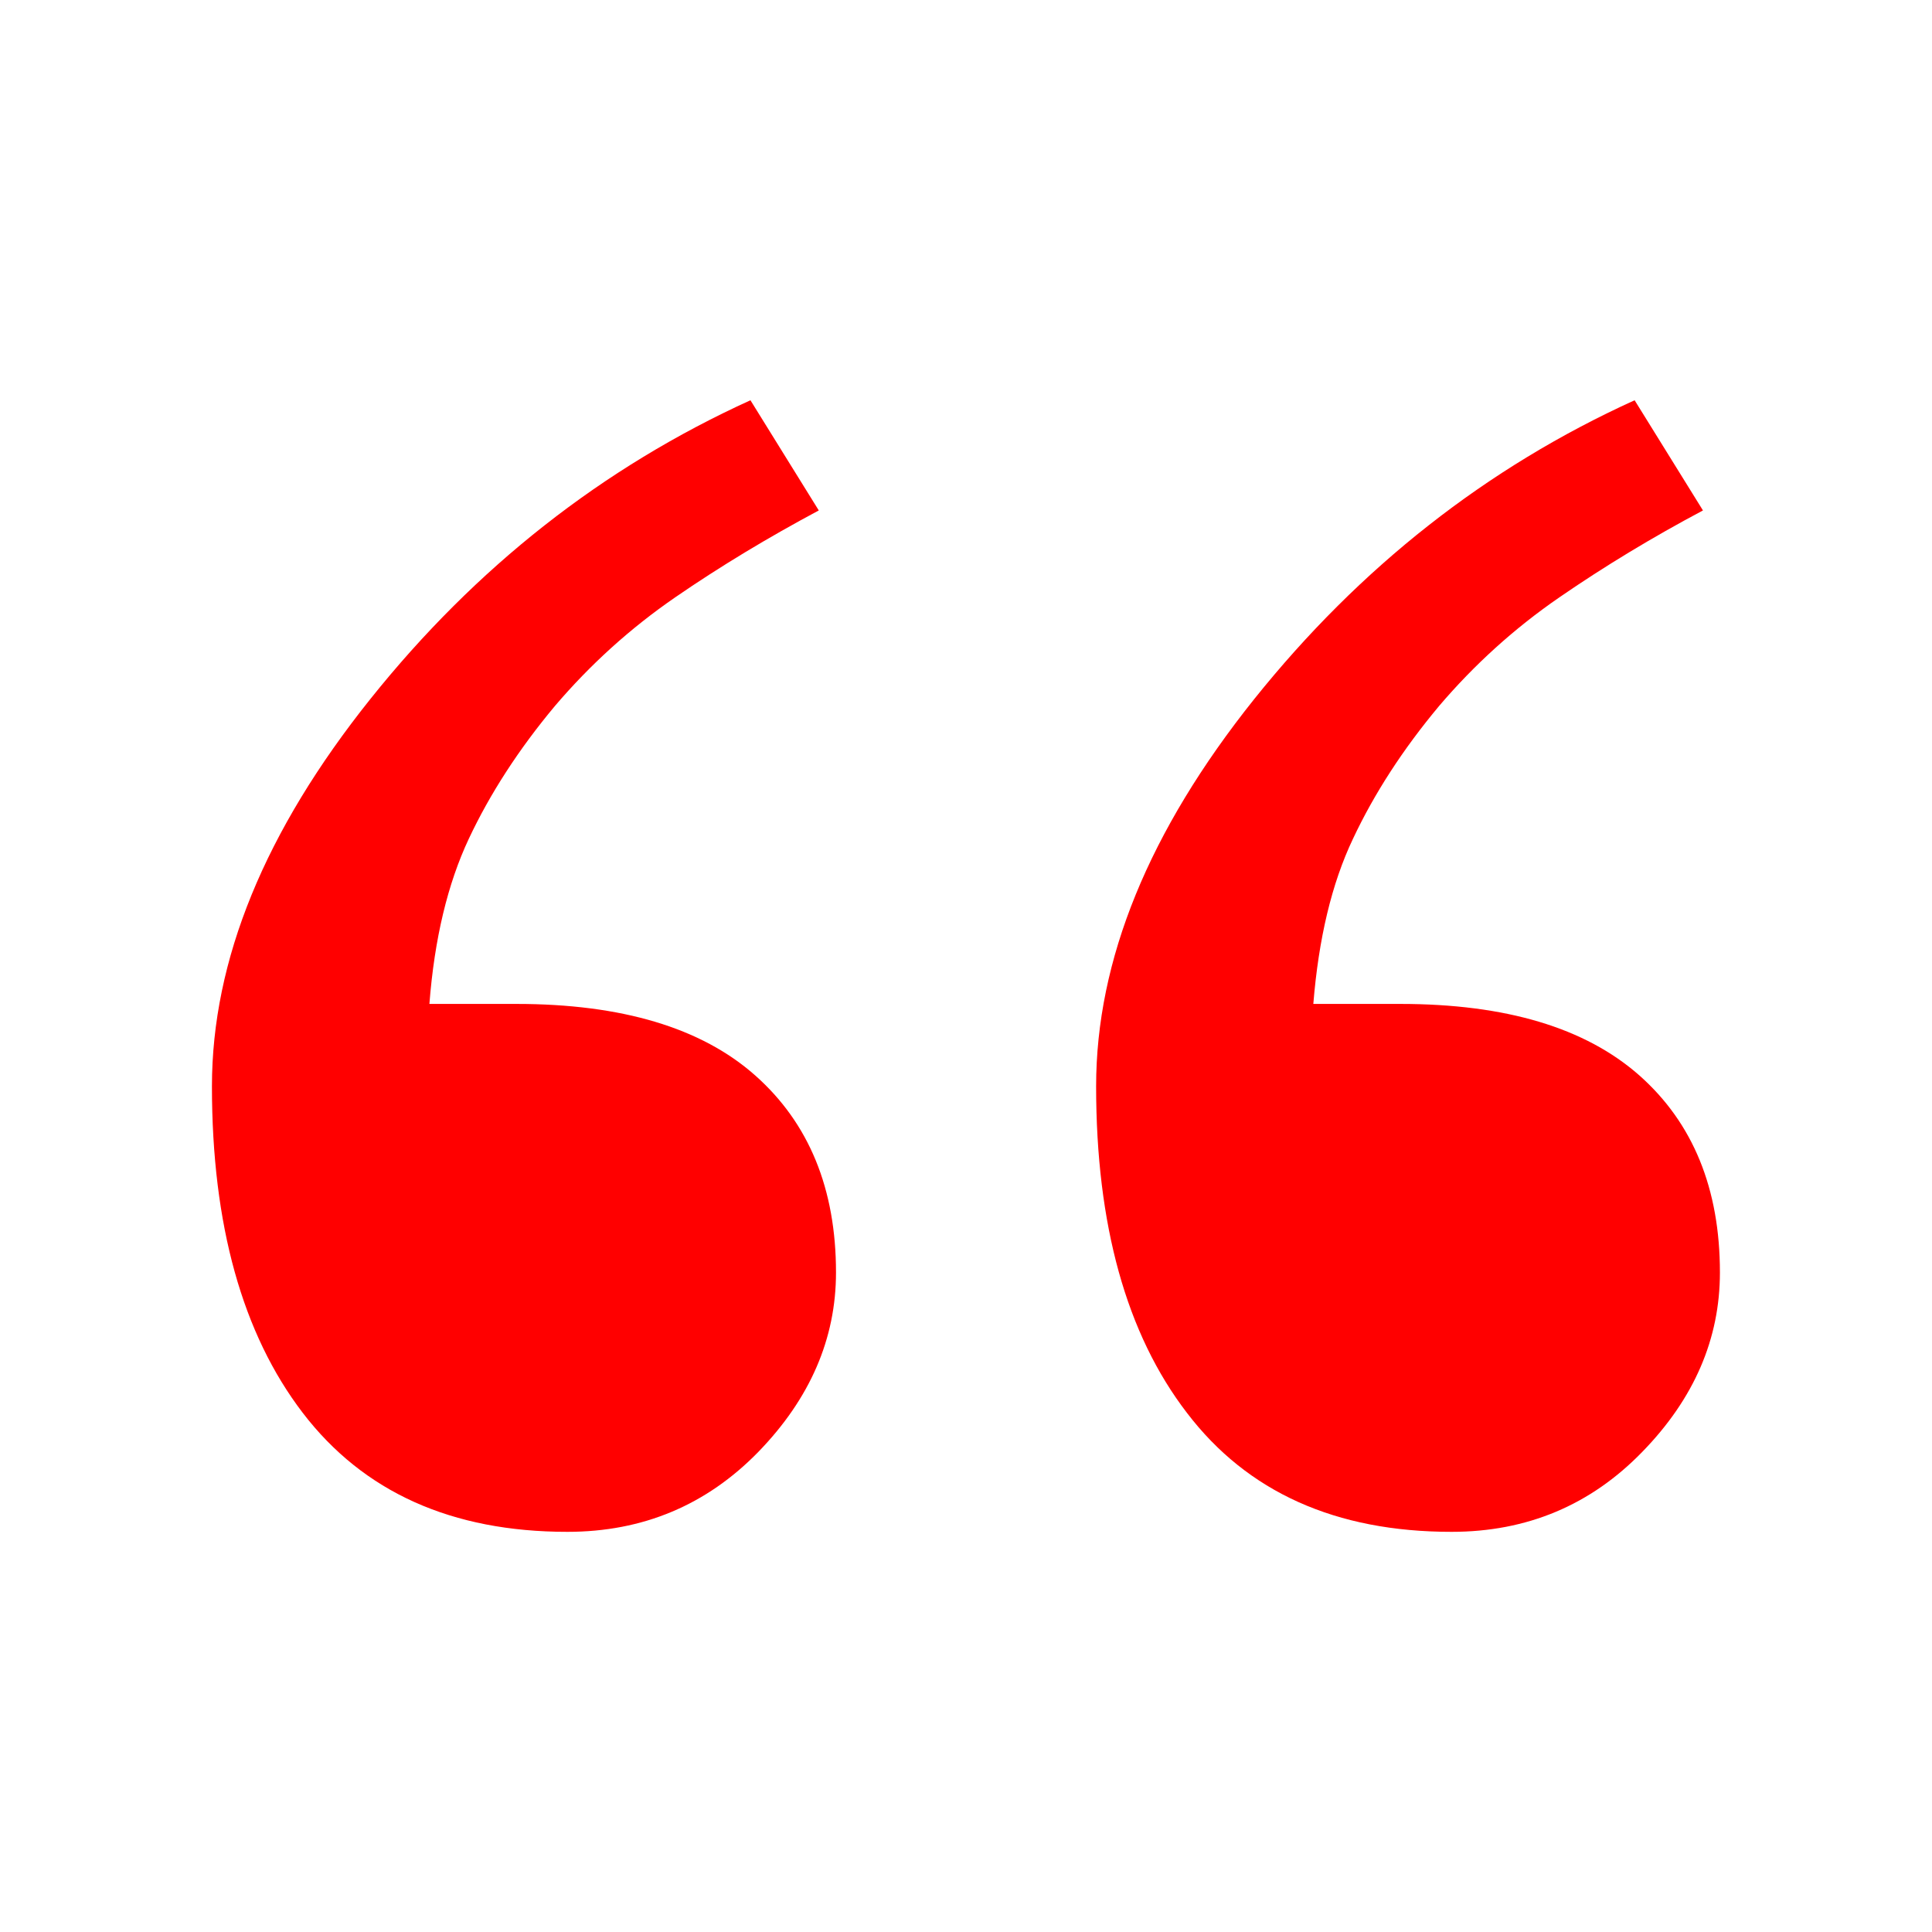
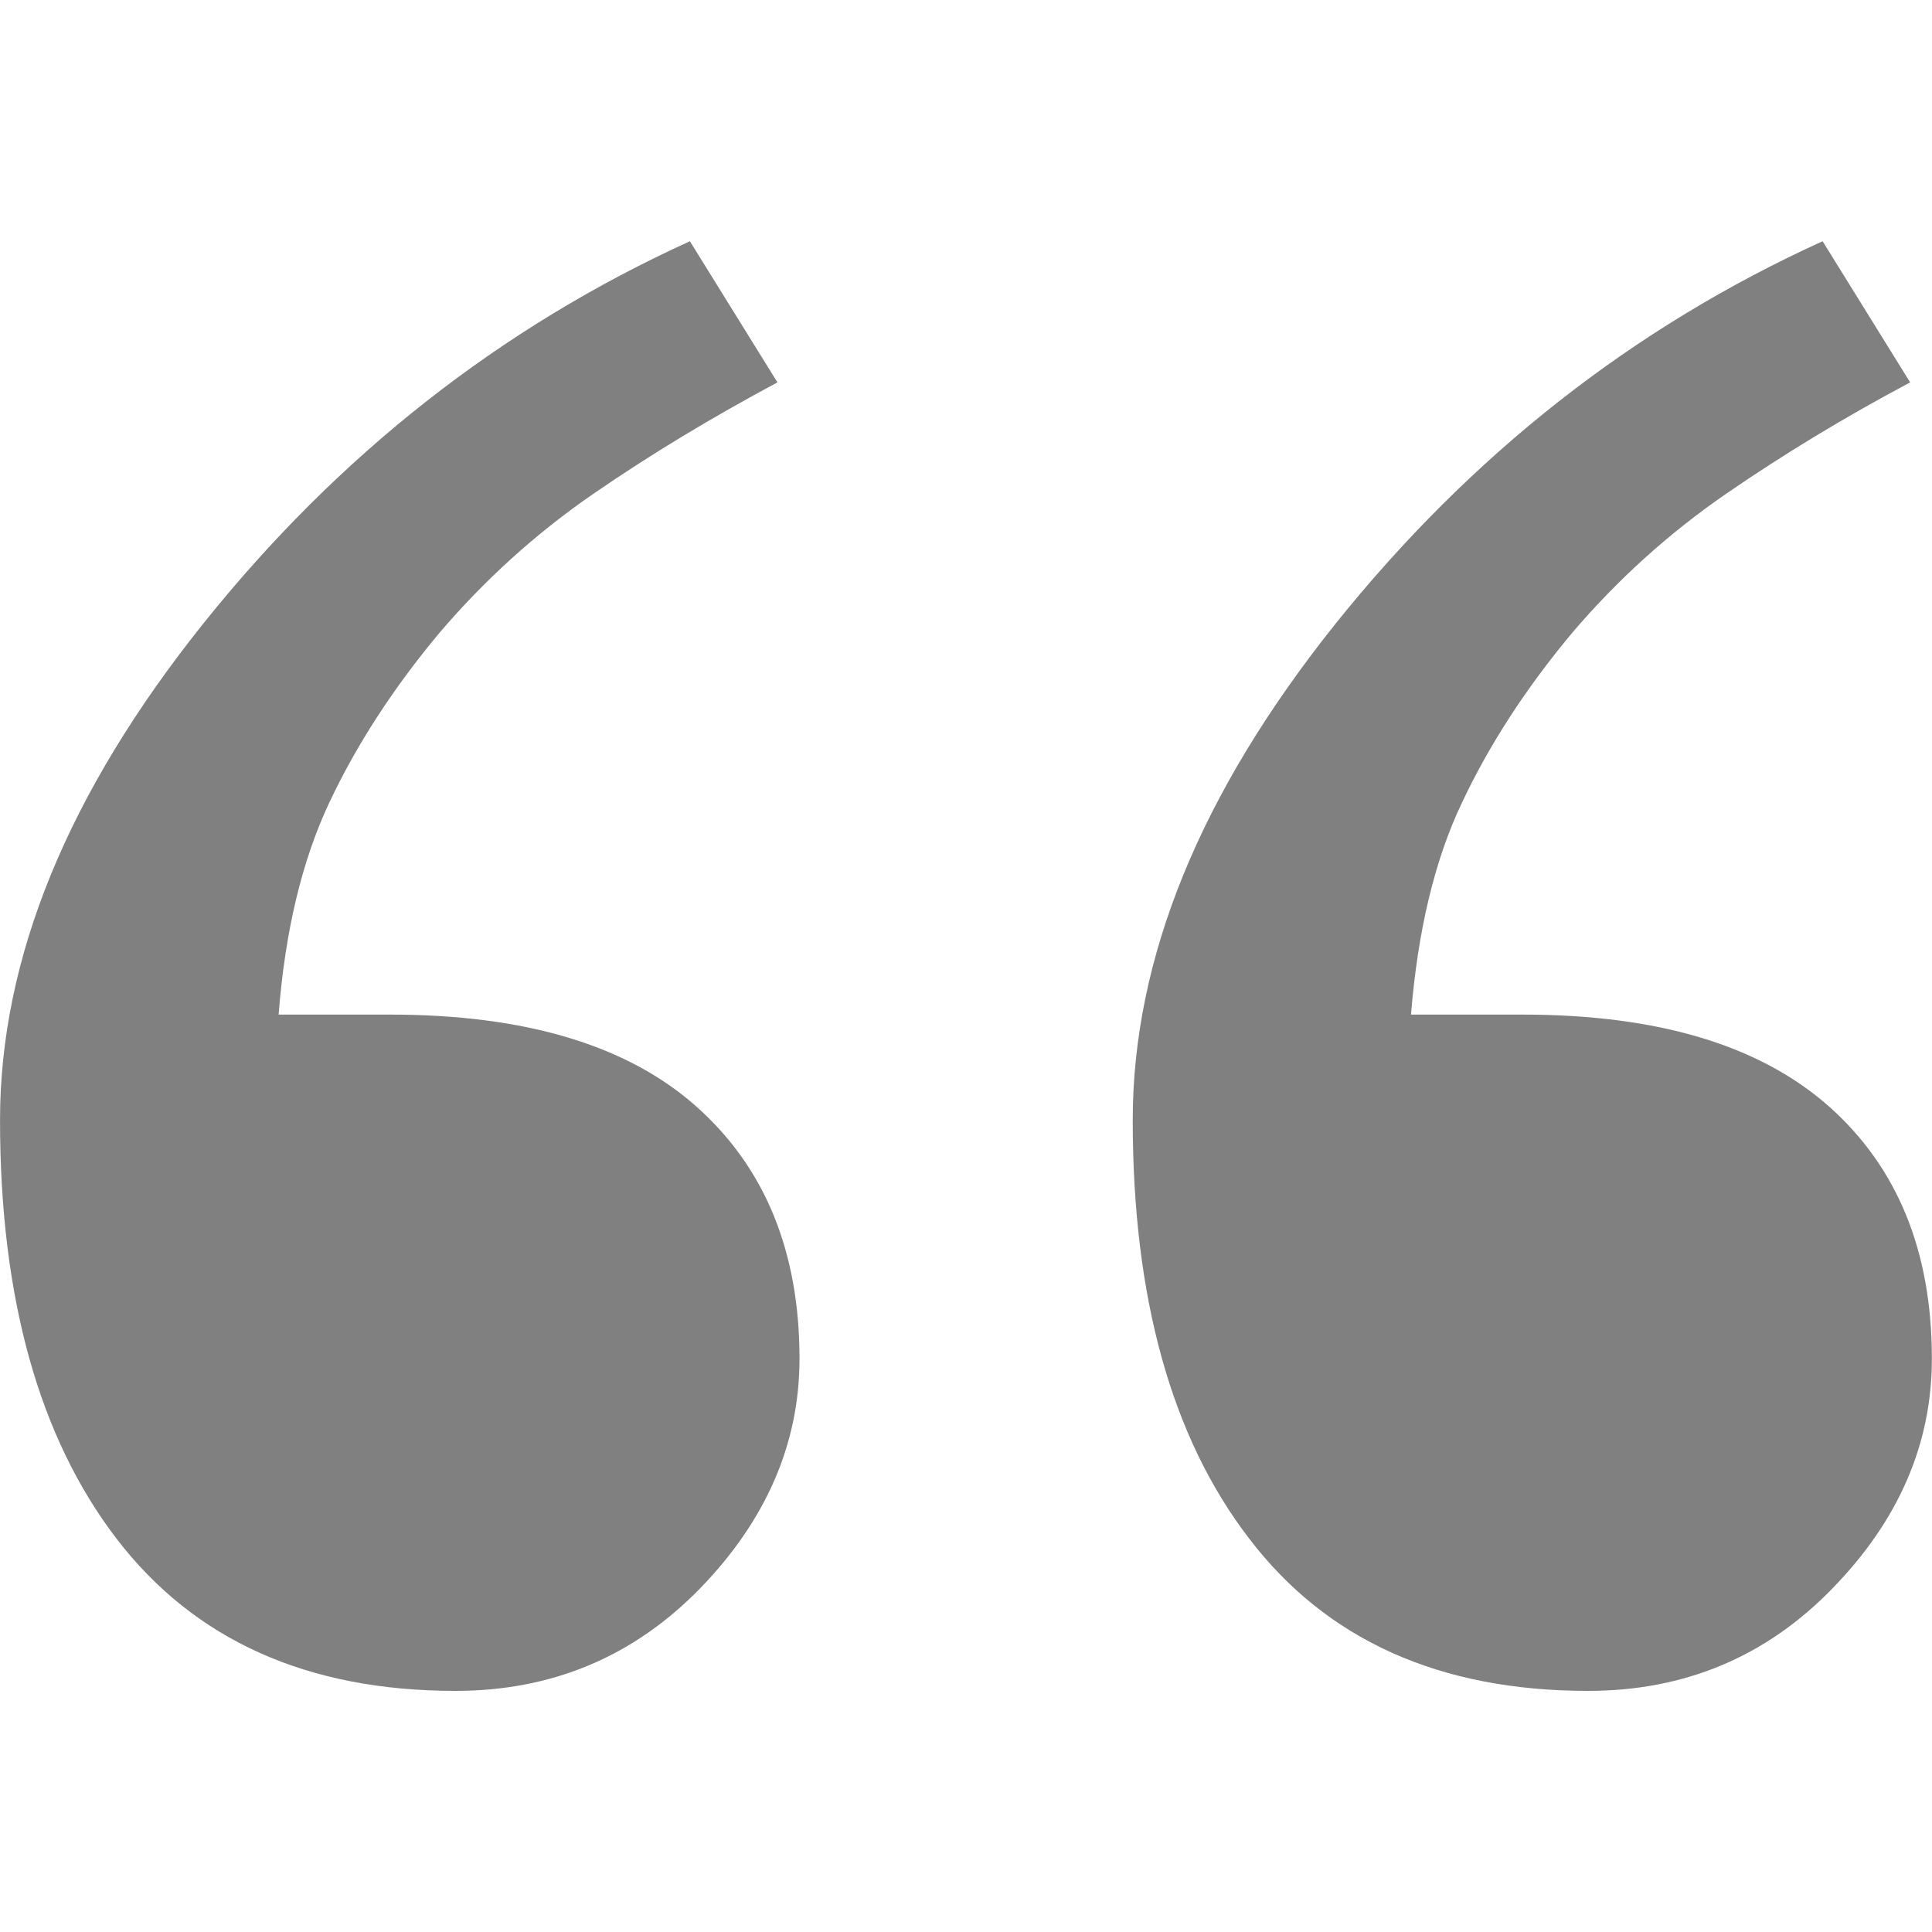
<svg xmlns="http://www.w3.org/2000/svg" width="100%" height="100%" viewBox="0 0 64 64" version="1.1" xml:space="preserve" style="fill-rule:evenodd;clip-rule:evenodd;stroke-linejoin:round;stroke-miterlimit:2;">
-   <g transform="matrix(-8.7746,-1.07458e-15,1.07458e-15,-8.7746,266.003,251.621)">
-     <path d="M26.177,24.575C26.177,25.052 25.978,25.539 25.58,26.037C25.181,26.535 24.703,26.911 24.144,27.165L23.886,26.749C24.078,26.647 24.258,26.538 24.428,26.421C24.598,26.304 24.749,26.167 24.882,26.011C25.019,25.847 25.127,25.68 25.207,25.51C25.288,25.34 25.337,25.132 25.357,24.886L25.029,24.886C24.63,24.886 24.33,24.796 24.126,24.616C23.923,24.436 23.822,24.188 23.822,23.872C23.822,23.622 23.919,23.396 24.115,23.195C24.31,22.994 24.55,22.893 24.835,22.893C25.273,22.893 25.606,23.043 25.834,23.342C26.063,23.64 26.177,24.052 26.177,24.575ZM29.515,24.575C29.515,25.052 29.315,25.539 28.917,26.037C28.519,26.535 28.04,26.911 27.482,27.165L27.224,26.749C27.415,26.647 27.596,26.538 27.766,26.421C27.936,26.304 28.087,26.167 28.22,26.011C28.357,25.847 28.465,25.68 28.545,25.51C28.625,25.34 28.675,25.132 28.694,24.886L28.366,24.886C27.968,24.886 27.667,24.796 27.464,24.616C27.261,24.436 27.159,24.188 27.159,23.872C27.159,23.622 27.257,23.396 27.452,23.195C27.648,22.994 27.888,22.893 28.173,22.893C28.61,22.893 28.943,23.043 29.172,23.342C29.4,23.64 29.515,24.052 29.515,24.575Z" style="fill:rgb(255,0,0);" />
+   <g transform="matrix(-11.241,-1.37663e-15,1.37663e-15,-11.241,331.779,313.353)">
+     <path d="M26.177,24.575C26.177,25.052 25.978,25.539 25.58,26.037C25.181,26.535 24.703,26.911 24.144,27.165L23.886,26.749C24.078,26.647 24.258,26.538 24.428,26.421C24.598,26.304 24.749,26.167 24.882,26.011C25.019,25.847 25.127,25.68 25.207,25.51C25.288,25.34 25.337,25.132 25.357,24.886L25.029,24.886C24.63,24.886 24.33,24.796 24.126,24.616C23.923,24.436 23.822,24.188 23.822,23.872C23.822,23.622 23.919,23.396 24.115,23.195C24.31,22.994 24.55,22.893 24.835,22.893C25.273,22.893 25.606,23.043 25.834,23.342C26.063,23.64 26.177,24.052 26.177,24.575ZM29.515,24.575C29.515,25.052 29.315,25.539 28.917,26.037C28.519,26.535 28.04,26.911 27.482,27.165L27.224,26.749C27.415,26.647 27.596,26.538 27.766,26.421C27.936,26.304 28.087,26.167 28.22,26.011C28.357,25.847 28.465,25.68 28.545,25.51C28.625,25.34 28.675,25.132 28.694,24.886L28.366,24.886C27.968,24.886 27.667,24.796 27.464,24.616C27.261,24.436 27.159,24.188 27.159,23.872C27.159,23.622 27.257,23.396 27.452,23.195C27.648,22.994 27.888,22.893 28.173,22.893C28.61,22.893 28.943,23.043 29.172,23.342C29.4,23.64 29.515,24.052 29.515,24.575Z" style="fill:rgb(128,128,128);" />
  </g>
</svg>
